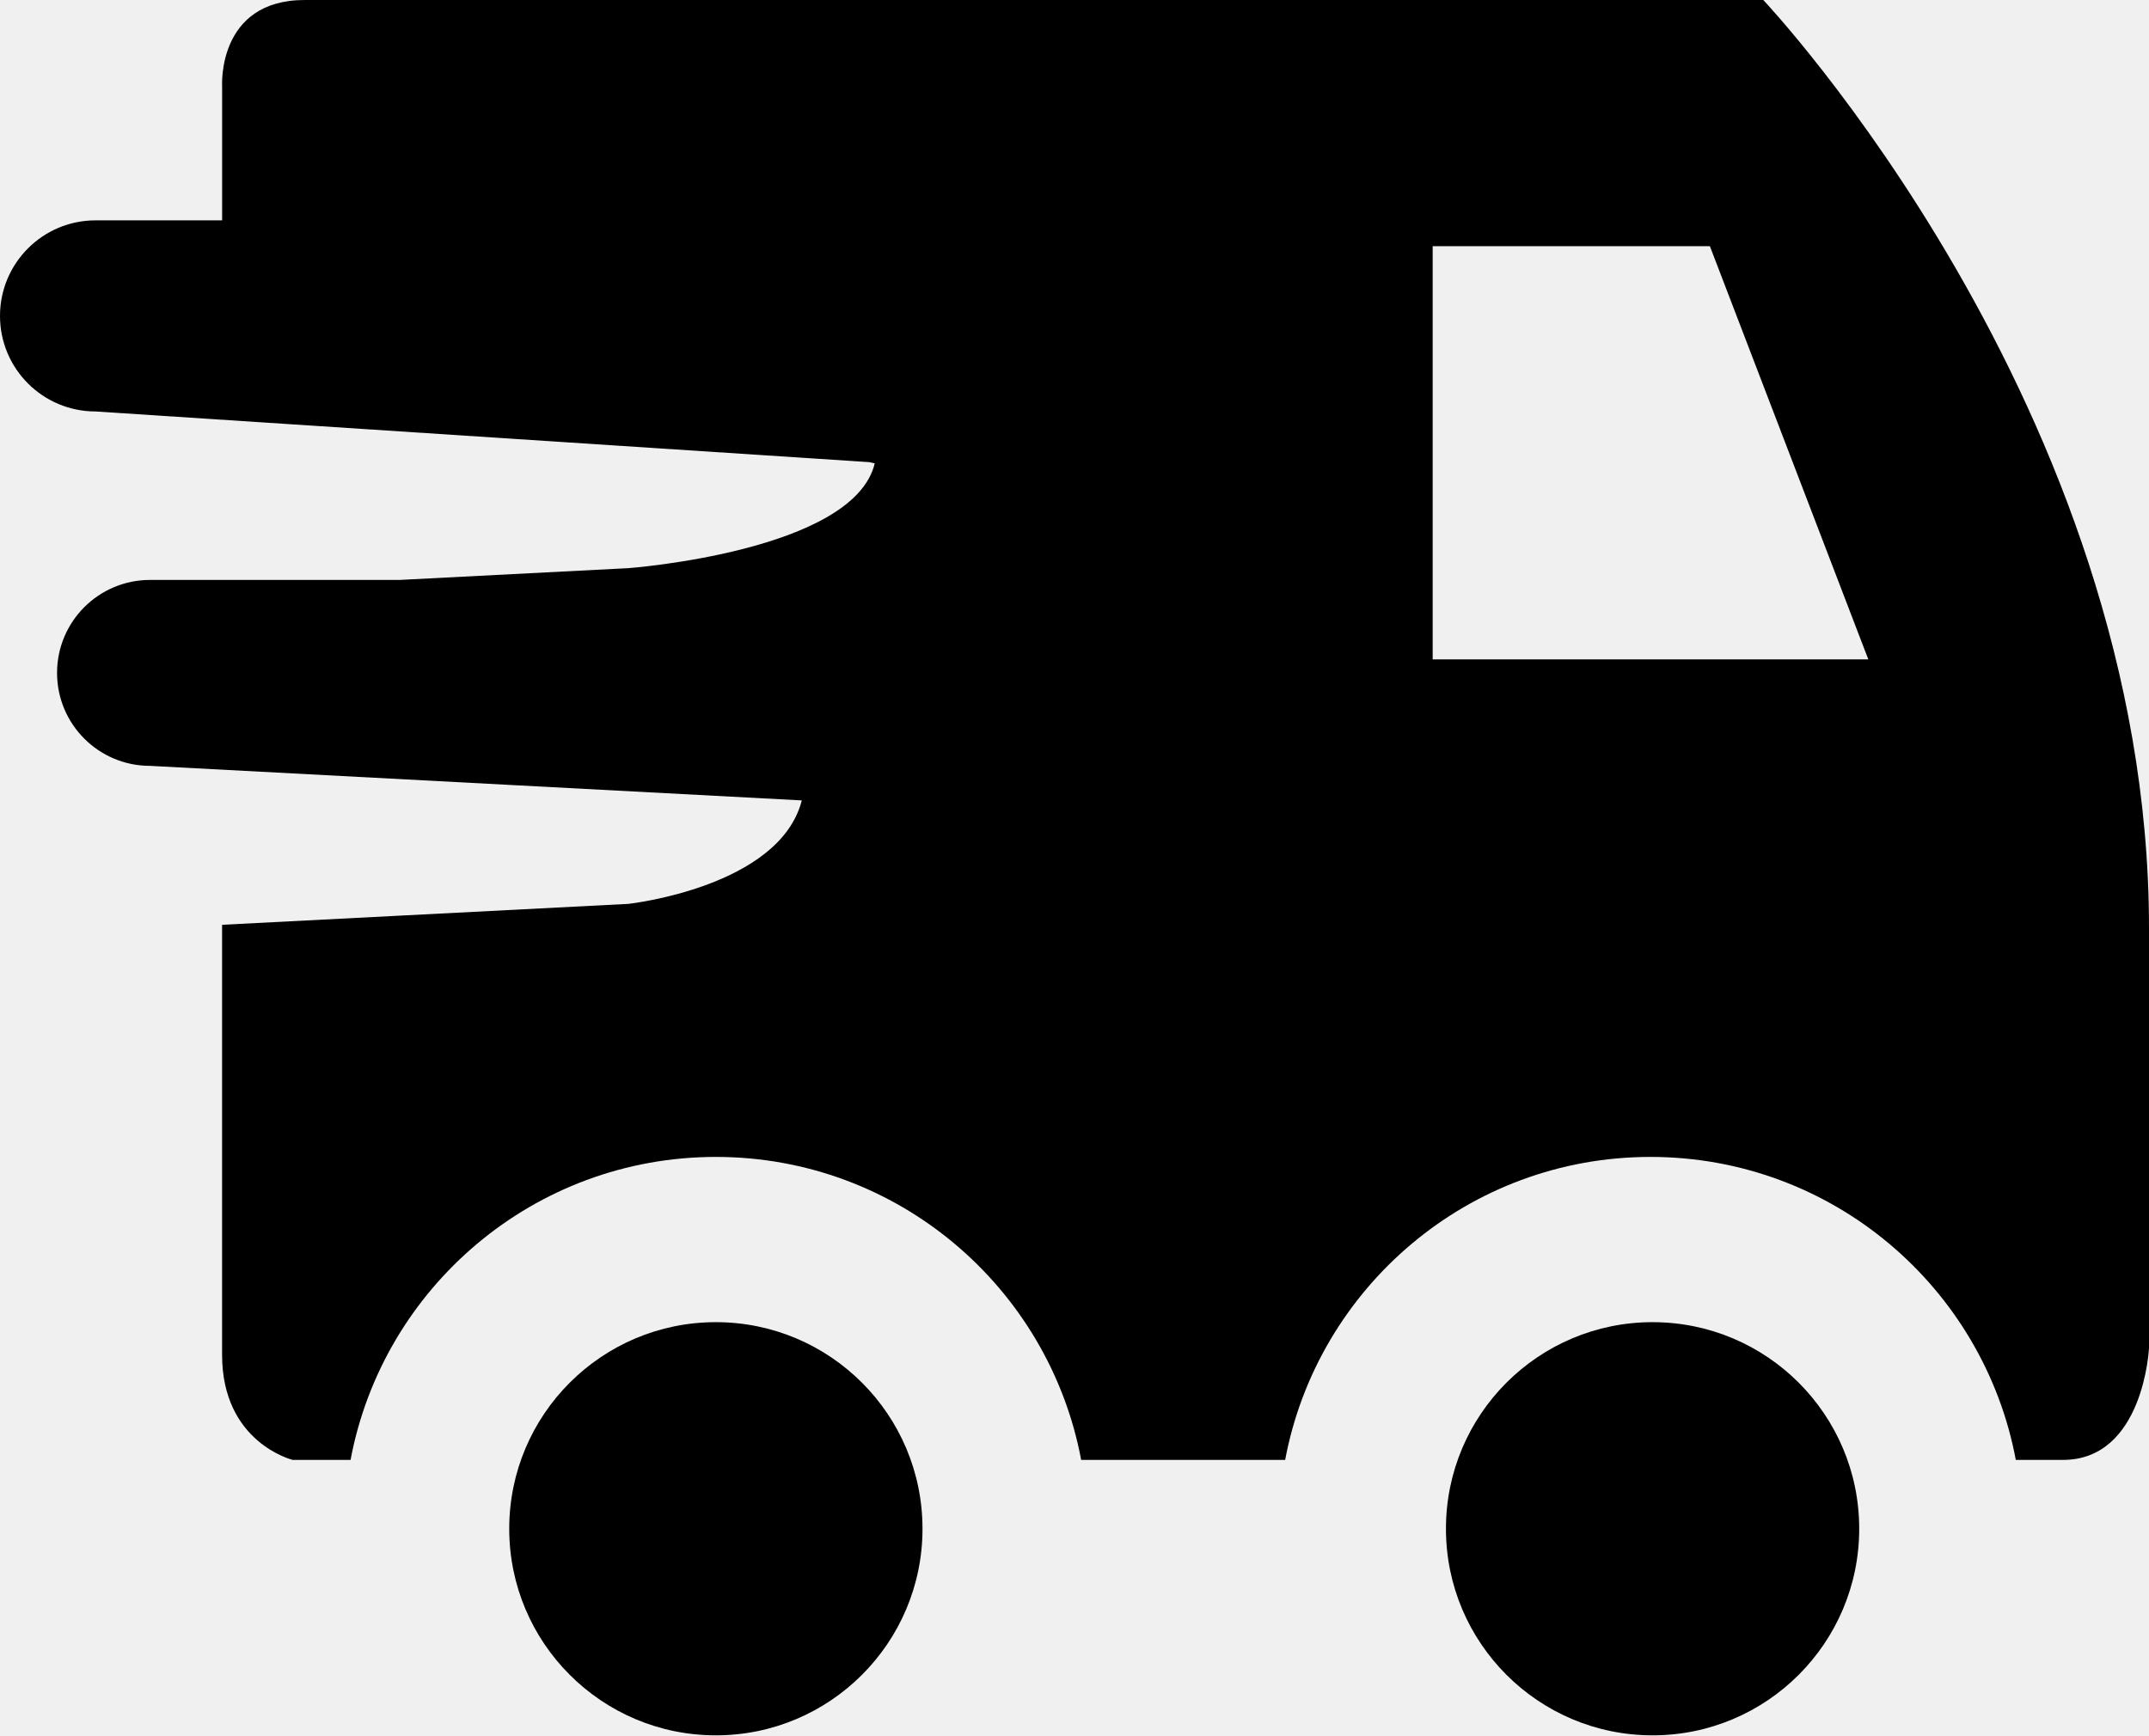
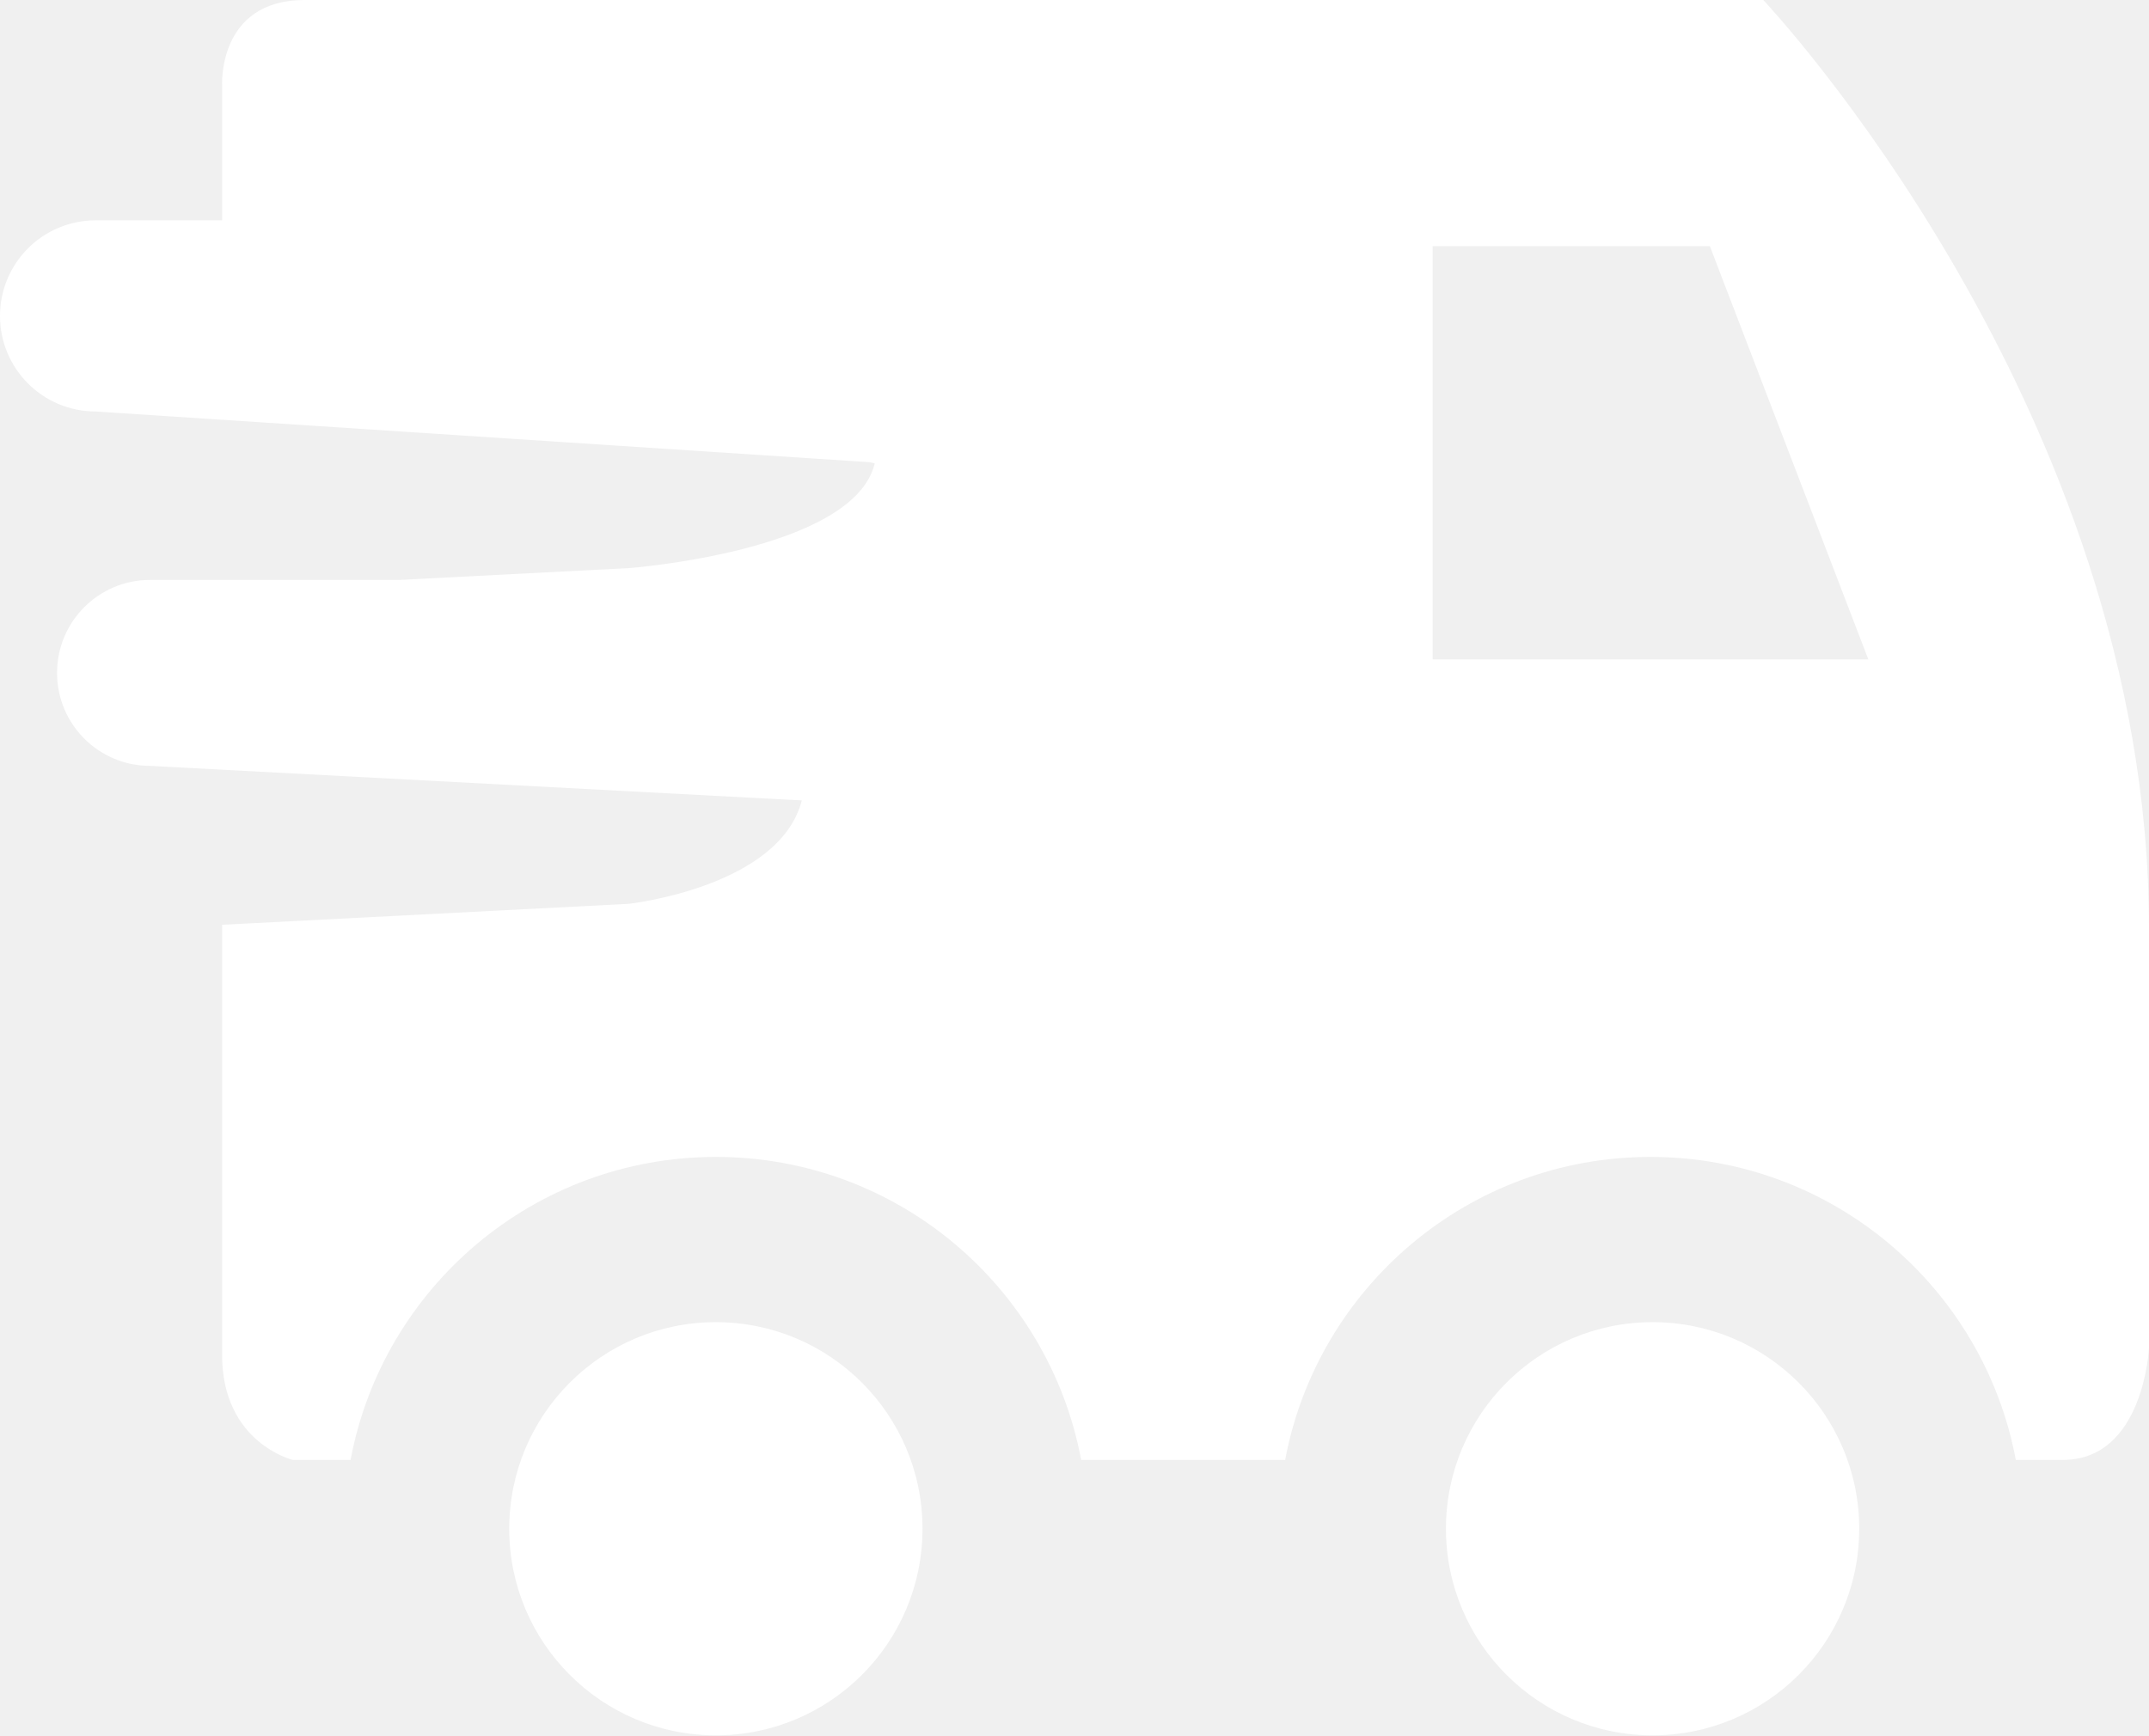
<svg xmlns="http://www.w3.org/2000/svg" width="78" height="63" viewBox="0 0 78 63">
-   <g fill="black">
+   <g fill="#FFF">
    <circle cx="25.983" cy="55.5" r="7.5" />
    <circle cx="59.982" cy="55.5" r="7.5" />
    <path d="M64 0H11.062c-3.188 0-3 3.125-3 3.125V8H3.469a3.469 3.469 0 1 0 0 6.938l28.085 1.84.196.043c-.761 3.197-8.938 3.805-8.938 3.805l-8.31.428H5.446a3.375 3.375 0 1 0 0 6.75l23.656 1.254c-.807 3.153-6.29 3.756-6.29 3.756l-14.751.76v15.615c0 3.188 2.564 3.812 2.564 3.812h2.099c1.173-6.261 6.659-11 13.259-11s12.085 4.739 13.259 11h7.404c1.174-6.261 6.66-11 13.26-11 6.601 0 12.086 4.739 13.26 11h1.709C77.812 53 78 48.938 78 48.938v-15.25C78 14.812 64 0 64 0zM52 23.938v-15h10.062l5.75 15H52z" />
  </g>
</svg>
